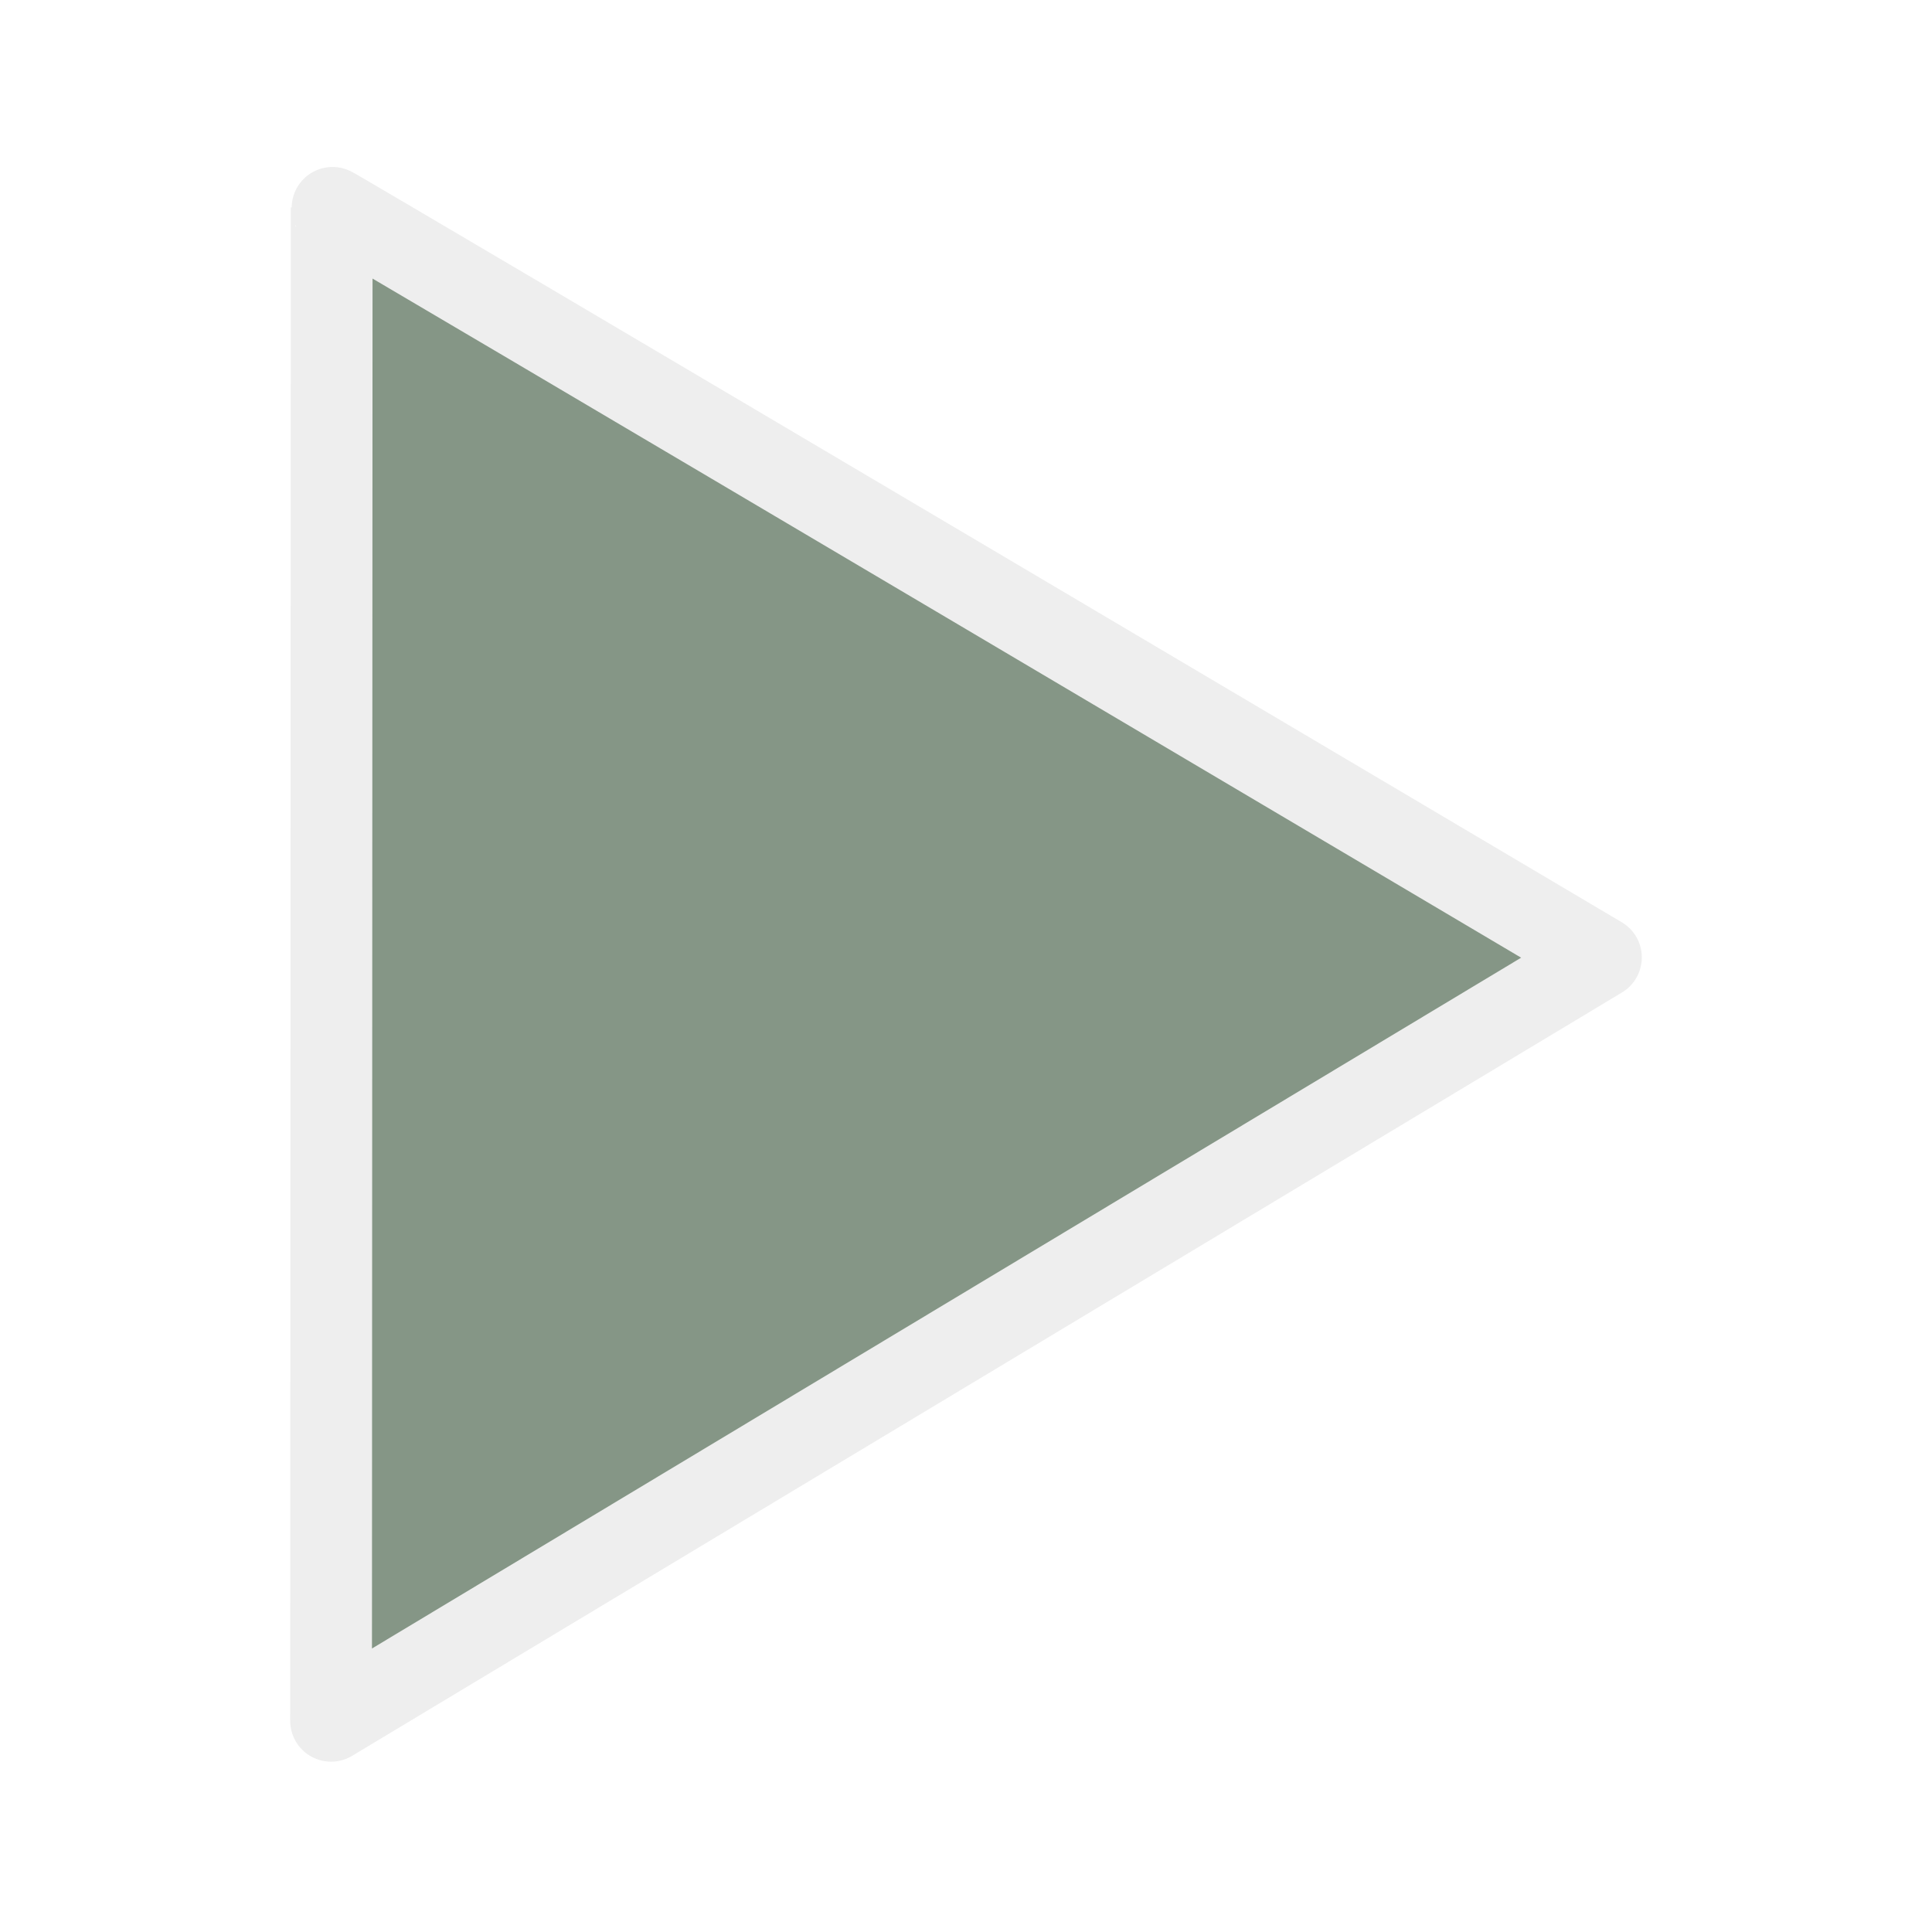
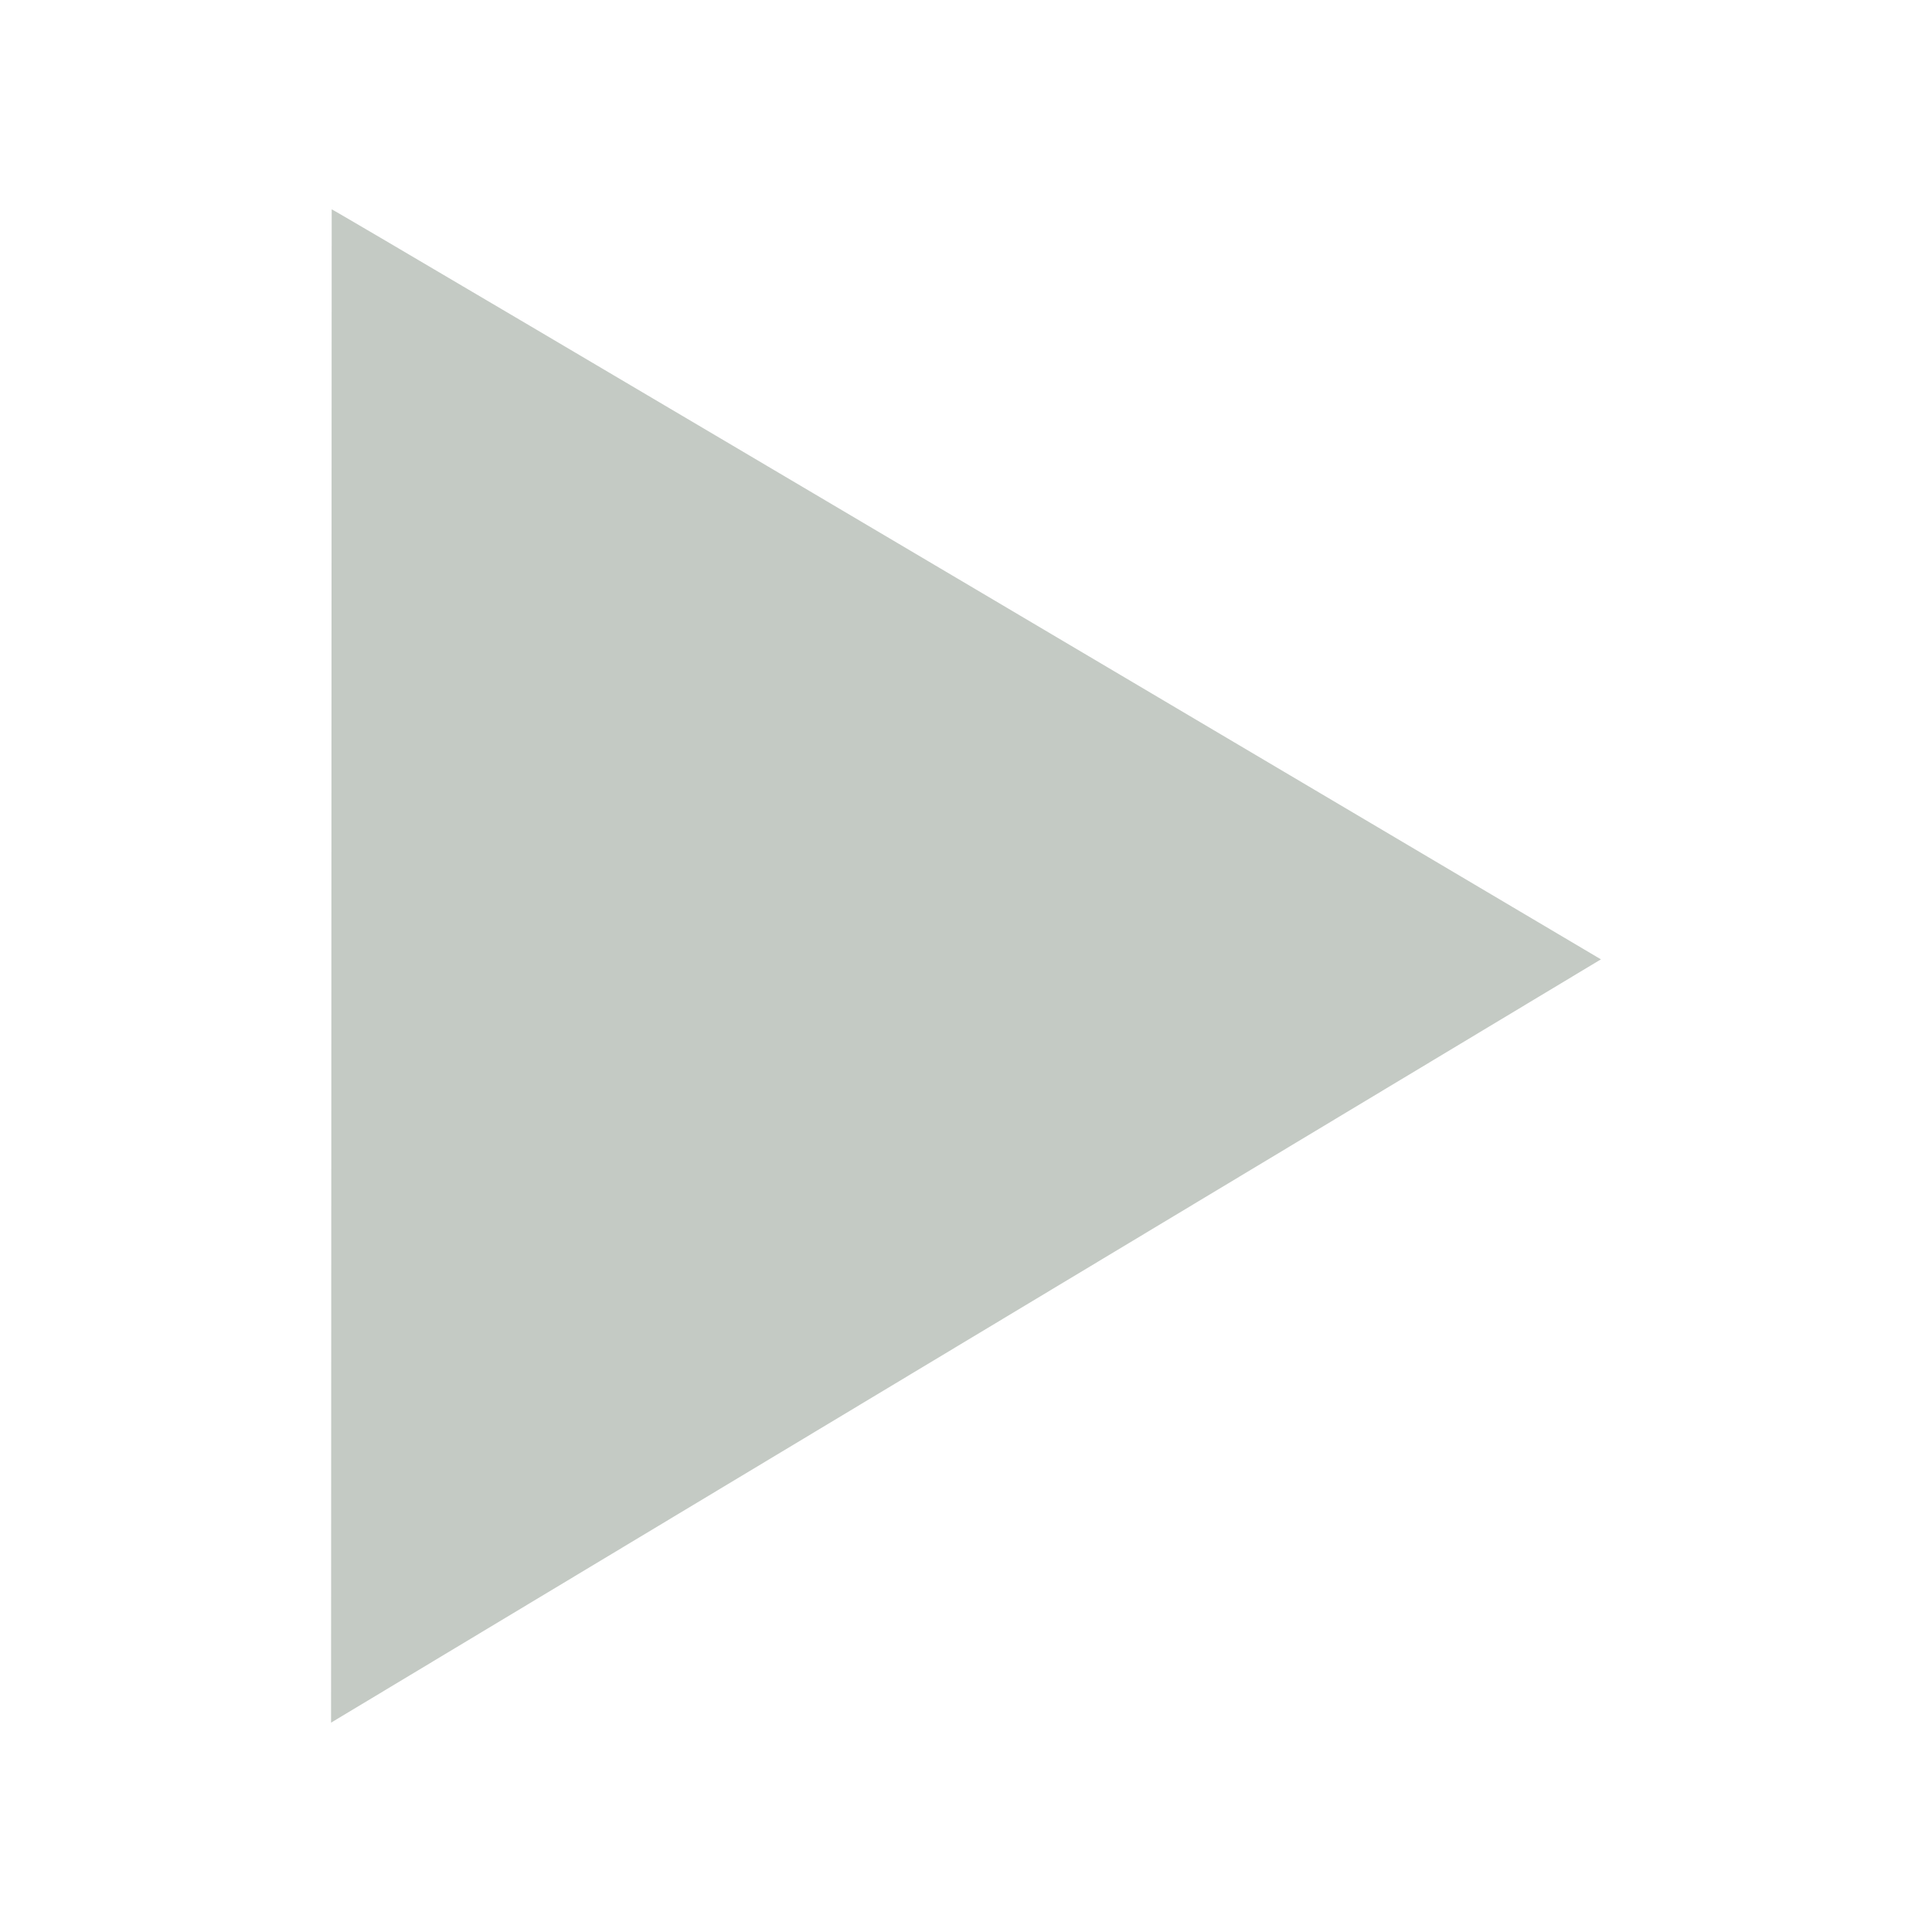
<svg xmlns="http://www.w3.org/2000/svg" width="25mm" height="25mm" viewBox="0 0 25 25" version="1.1" id="svg1">
  <defs id="defs1" />
  <g id="layer1">
-     <path style="fill:#859686;fill-opacity:1;stroke:#eeeeee;stroke-width:1.058;stroke-linecap:round;stroke-linejoin:round;stroke-dasharray:none;stroke-opacity:1" d="M 4.284,22.267 20.716,12.389 c 0,0 -16.439,-9.735 -16.424,-9.705 z" id="path1" />
+     <path style="fill:#c4cac4;fill-opacity:1;stroke:none;stroke-width:1.058;stroke-linecap:round;stroke-linejoin:round;stroke-dasharray:none;stroke-opacity:1" d="M 4.284,22.291 20.716,12.414 c 0,0 -16.439,-9.735 -16.424,-9.705 z" id="path1" />
  </g>
</svg>
